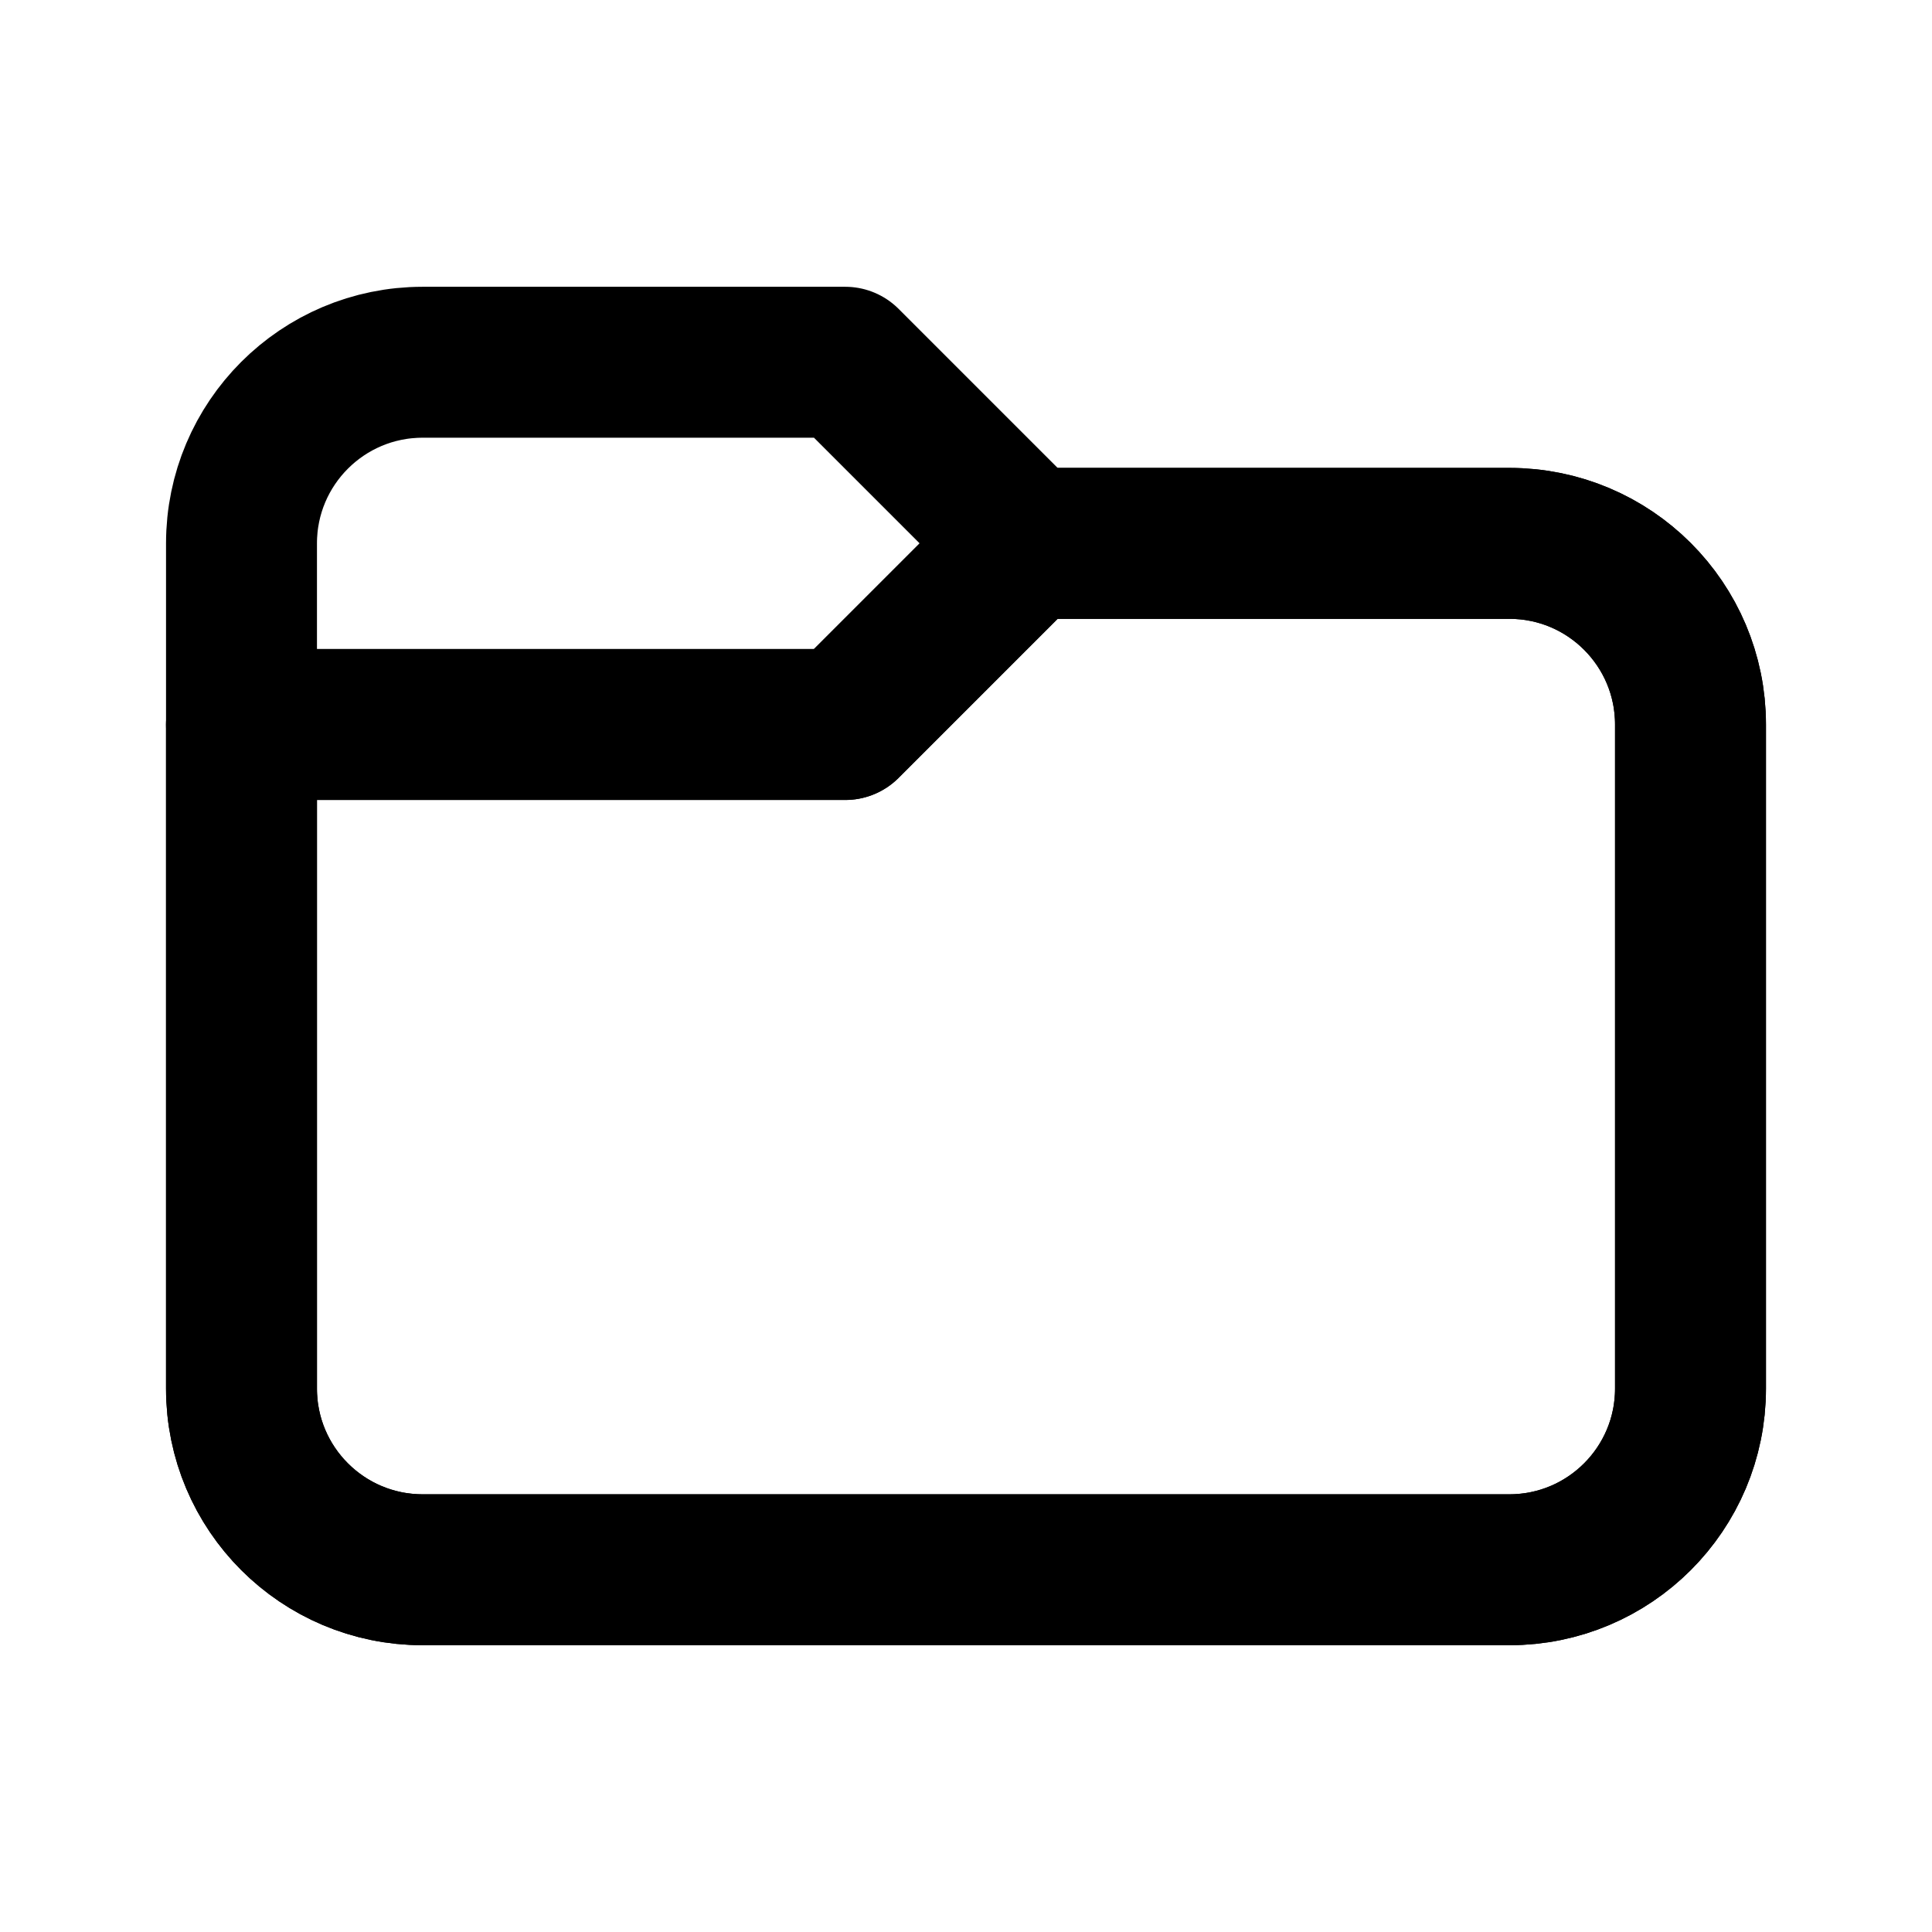
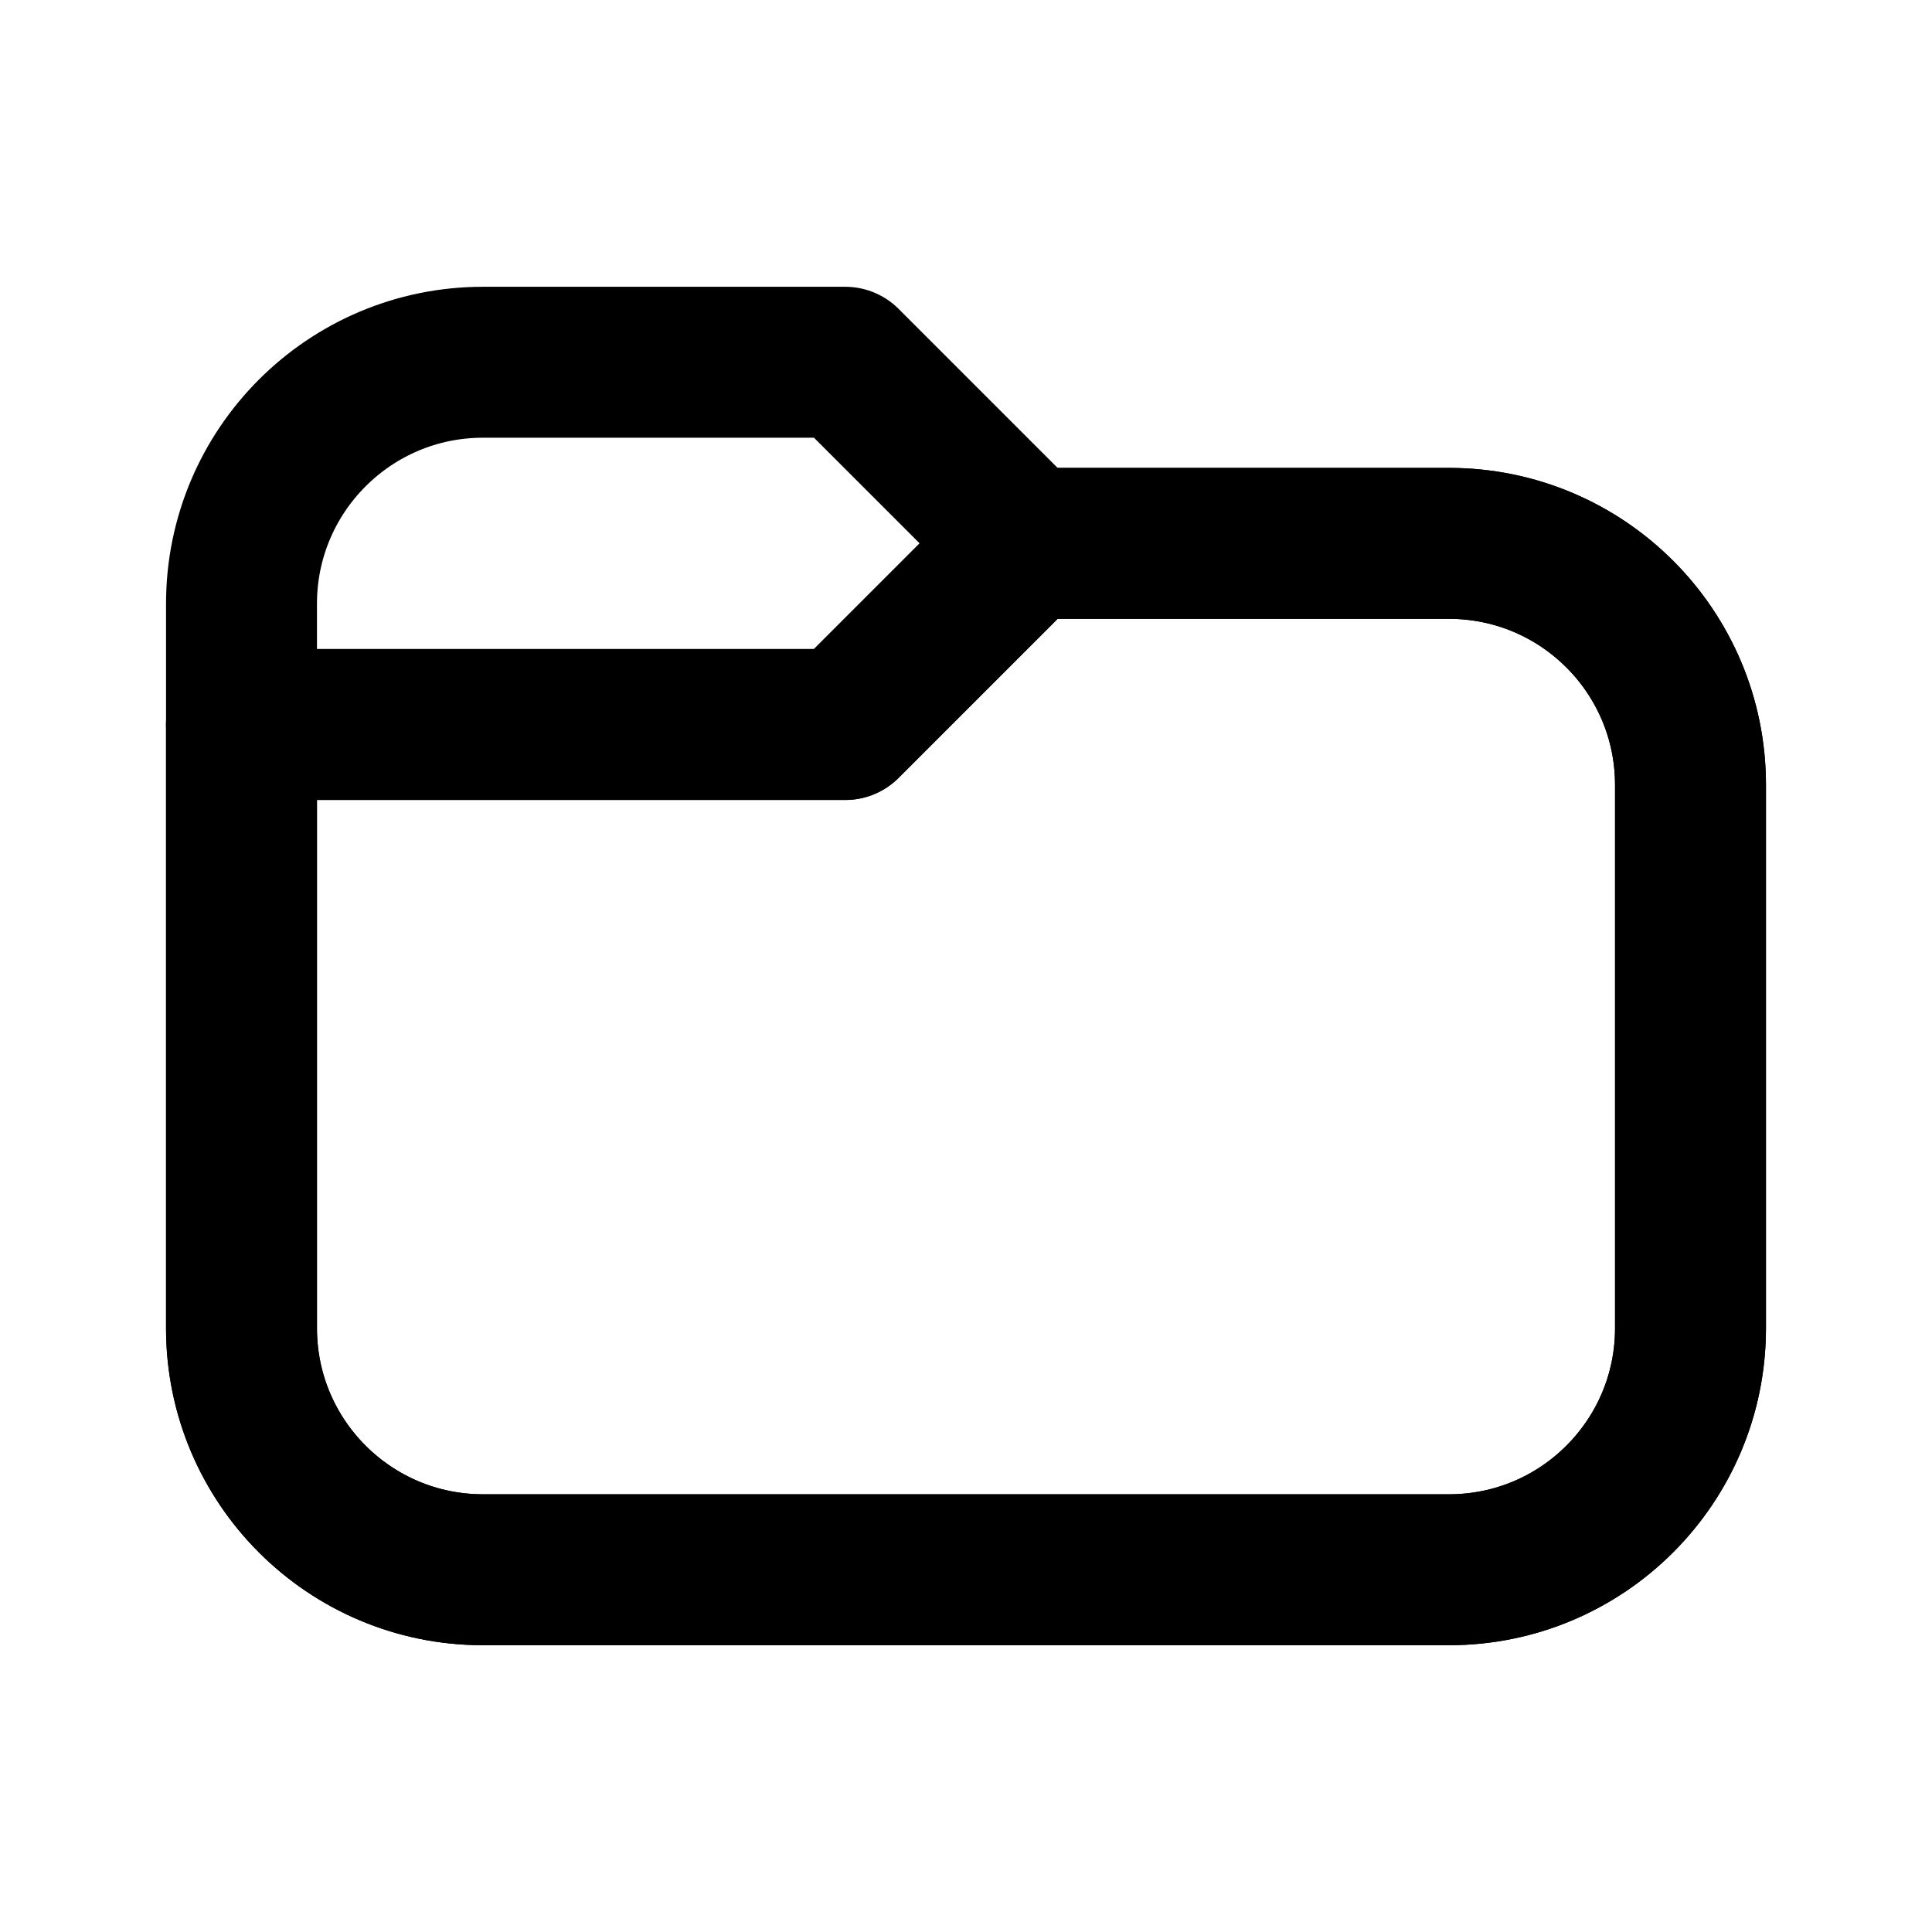
<svg xmlns="http://www.w3.org/2000/svg" data-set="area-pilot" data-keyline="horizontal" width="16" height="16" viewBox="0 0 16 16" fill="none">
-   <path data-filled="fill" d="M2 6H7L8.5 4.5H12.5A1.5 1.5 0 0 1 14 6V11.5A1.5 1.5 0 0 1 12.5 13H3.5A1.5 1.5 0 0 1 2 11.5Z" fill="none" stroke="currentColor" stroke-width="1.25" stroke-linecap="round" stroke-linejoin="round" />
-   <path d="M2 11.5V4.5A1.5 1.5 0 0 1 3.5 3H7L8.5 4.5H12.5A1.5 1.5 0 0 1 14 6V11.5A1.5 1.5 0 0 1 12.5 13H3.5A1.5 1.5 0 0 1 2 11.5Z" fill="none" stroke="currentColor" stroke-width="1.25" stroke-linecap="round" stroke-linejoin="round" />
+   <path data-filled="fill" d="M2 6H7L8.5 4.5H12A2 2 0 0 1 14 6.5V11A2 2 0 0 1 12 13H4A2 2 0 0 1 2 11Z" fill="none" stroke="currentColor" stroke-width="1.25" stroke-linecap="round" stroke-linejoin="round" />
+   <path d="M2 11V5A2 2 0 0 1 4 3H7L8.5 4.5H12A2 2 0 0 1 14 6.5V11A2 2 0 0 1 12 13H4A2 2 0 0 1 2 11Z" fill="none" stroke="currentColor" stroke-width="1.25" stroke-linecap="round" stroke-linejoin="round" />
  <path d="M2 6H7L8.5 4.5" fill="none" stroke="currentColor" stroke-width="1.25" stroke-linecap="round" stroke-linejoin="round" />
</svg>
